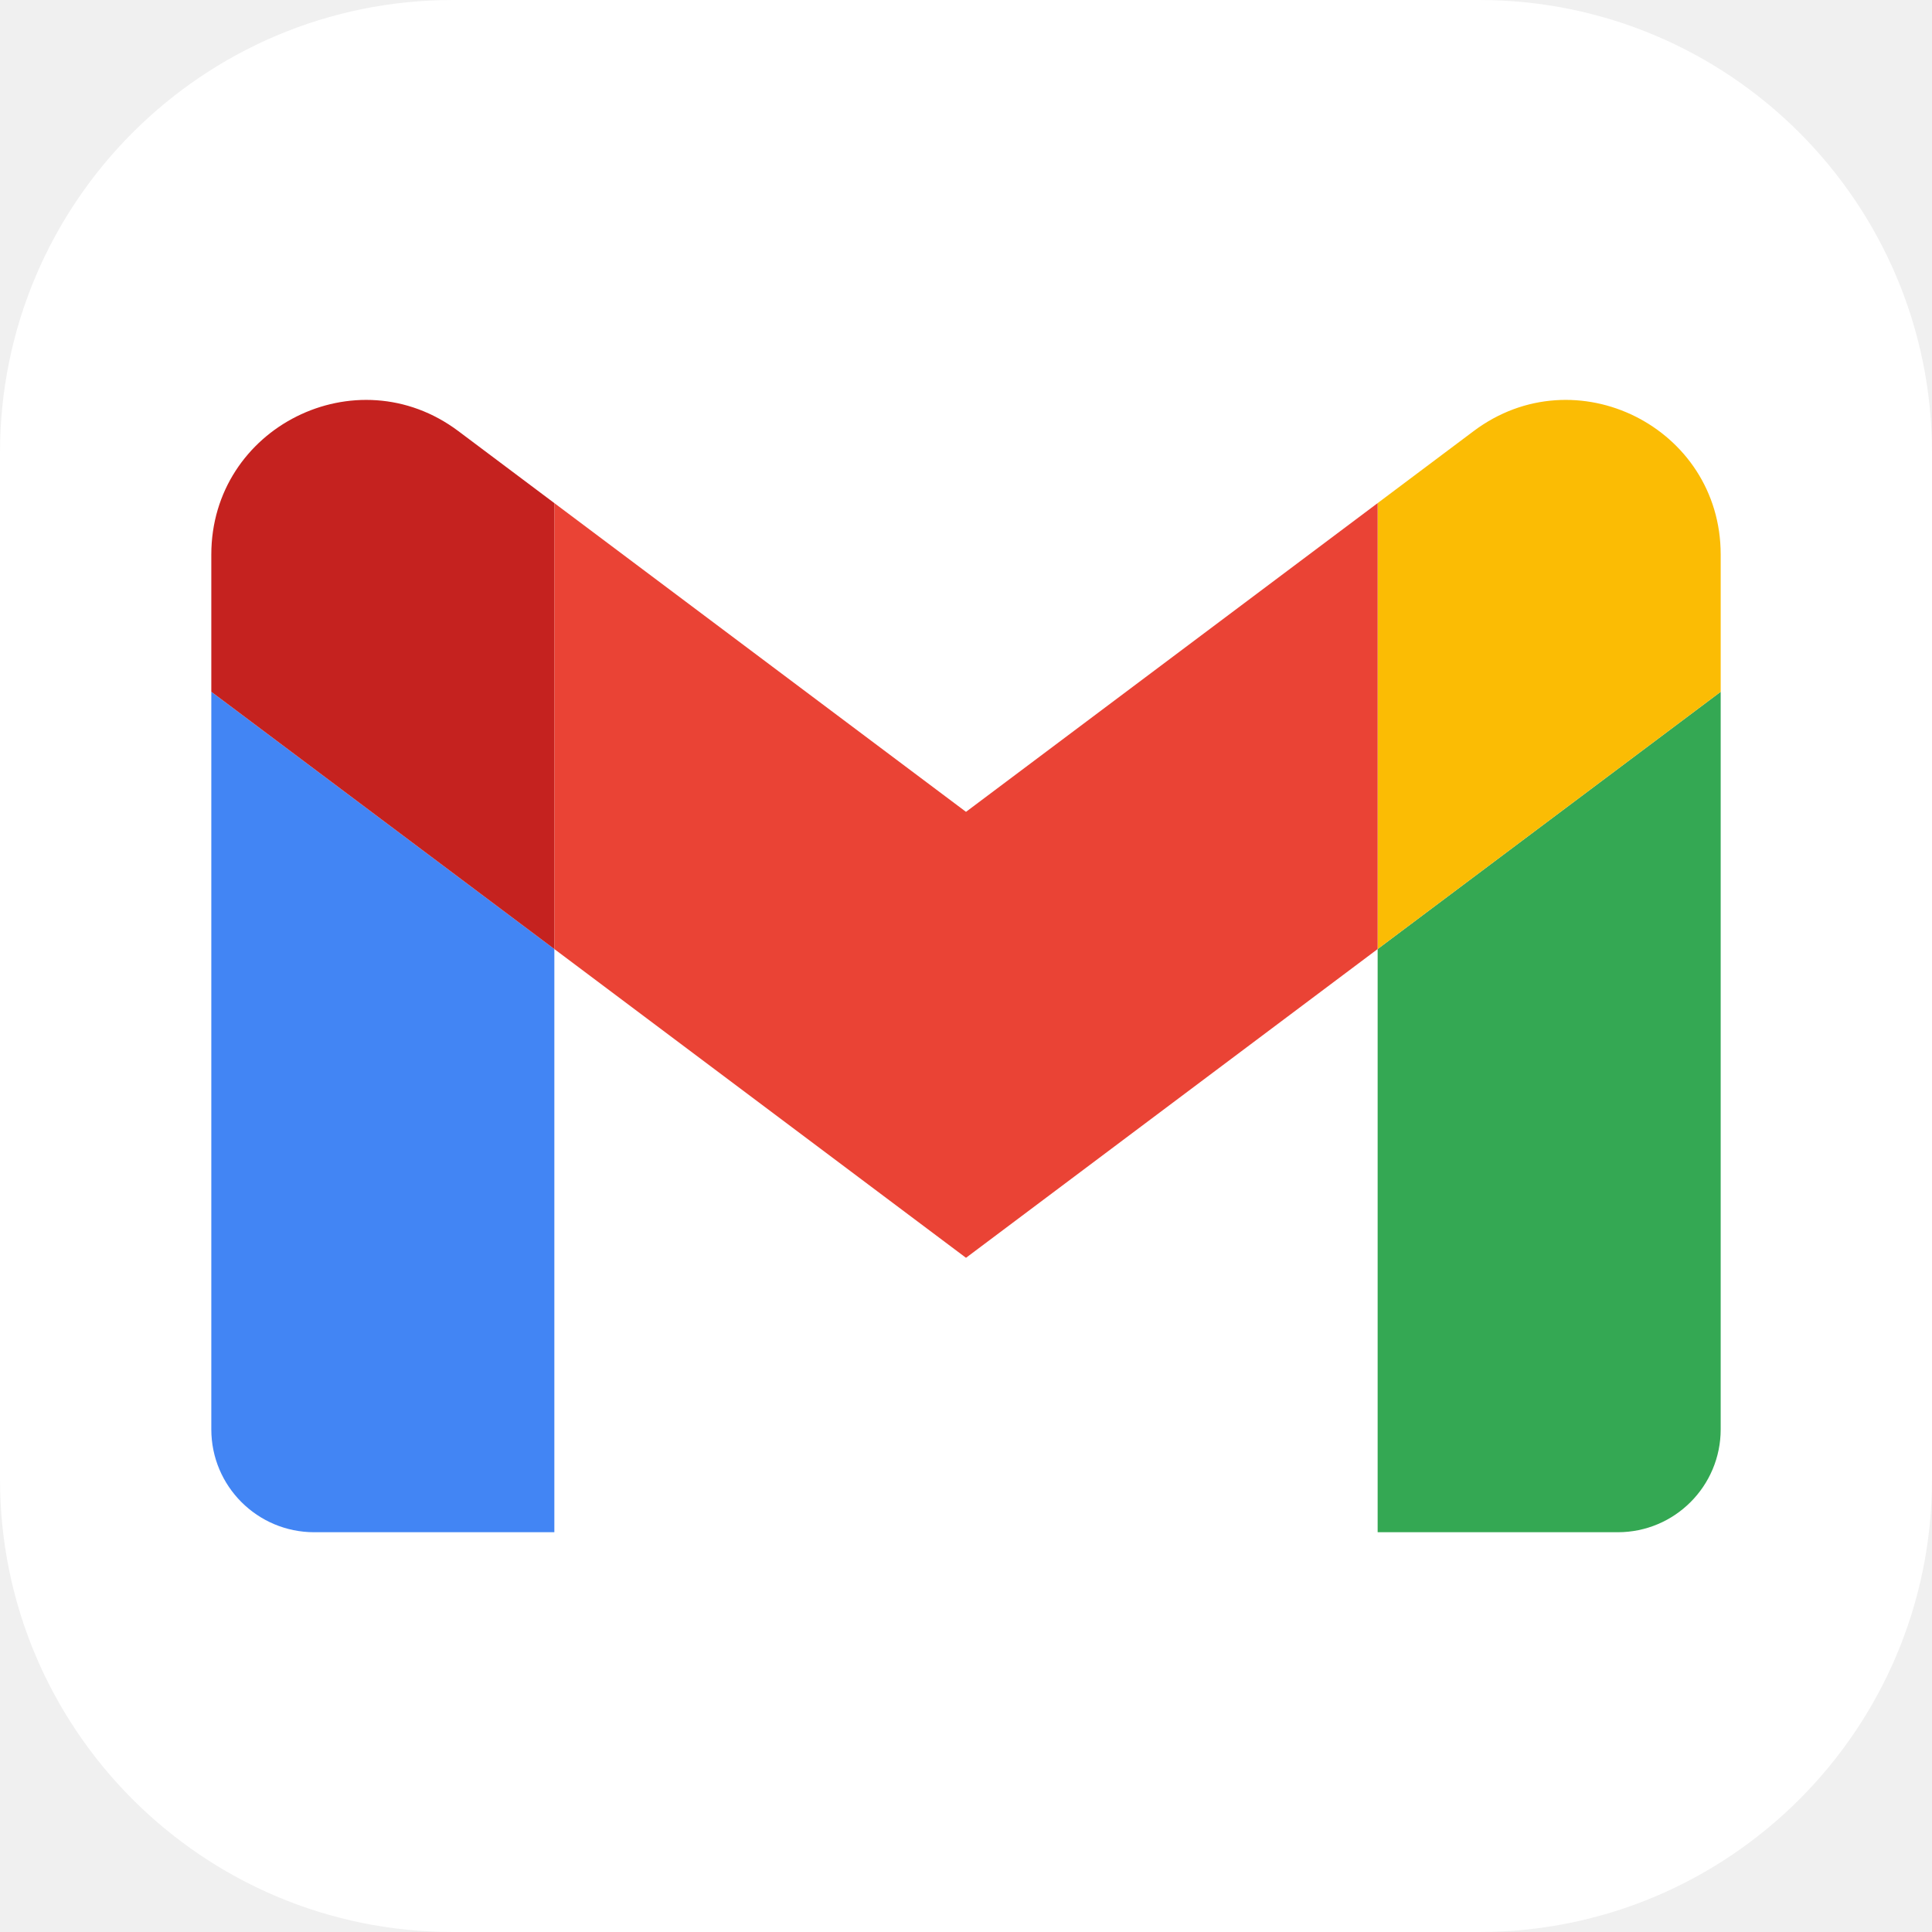
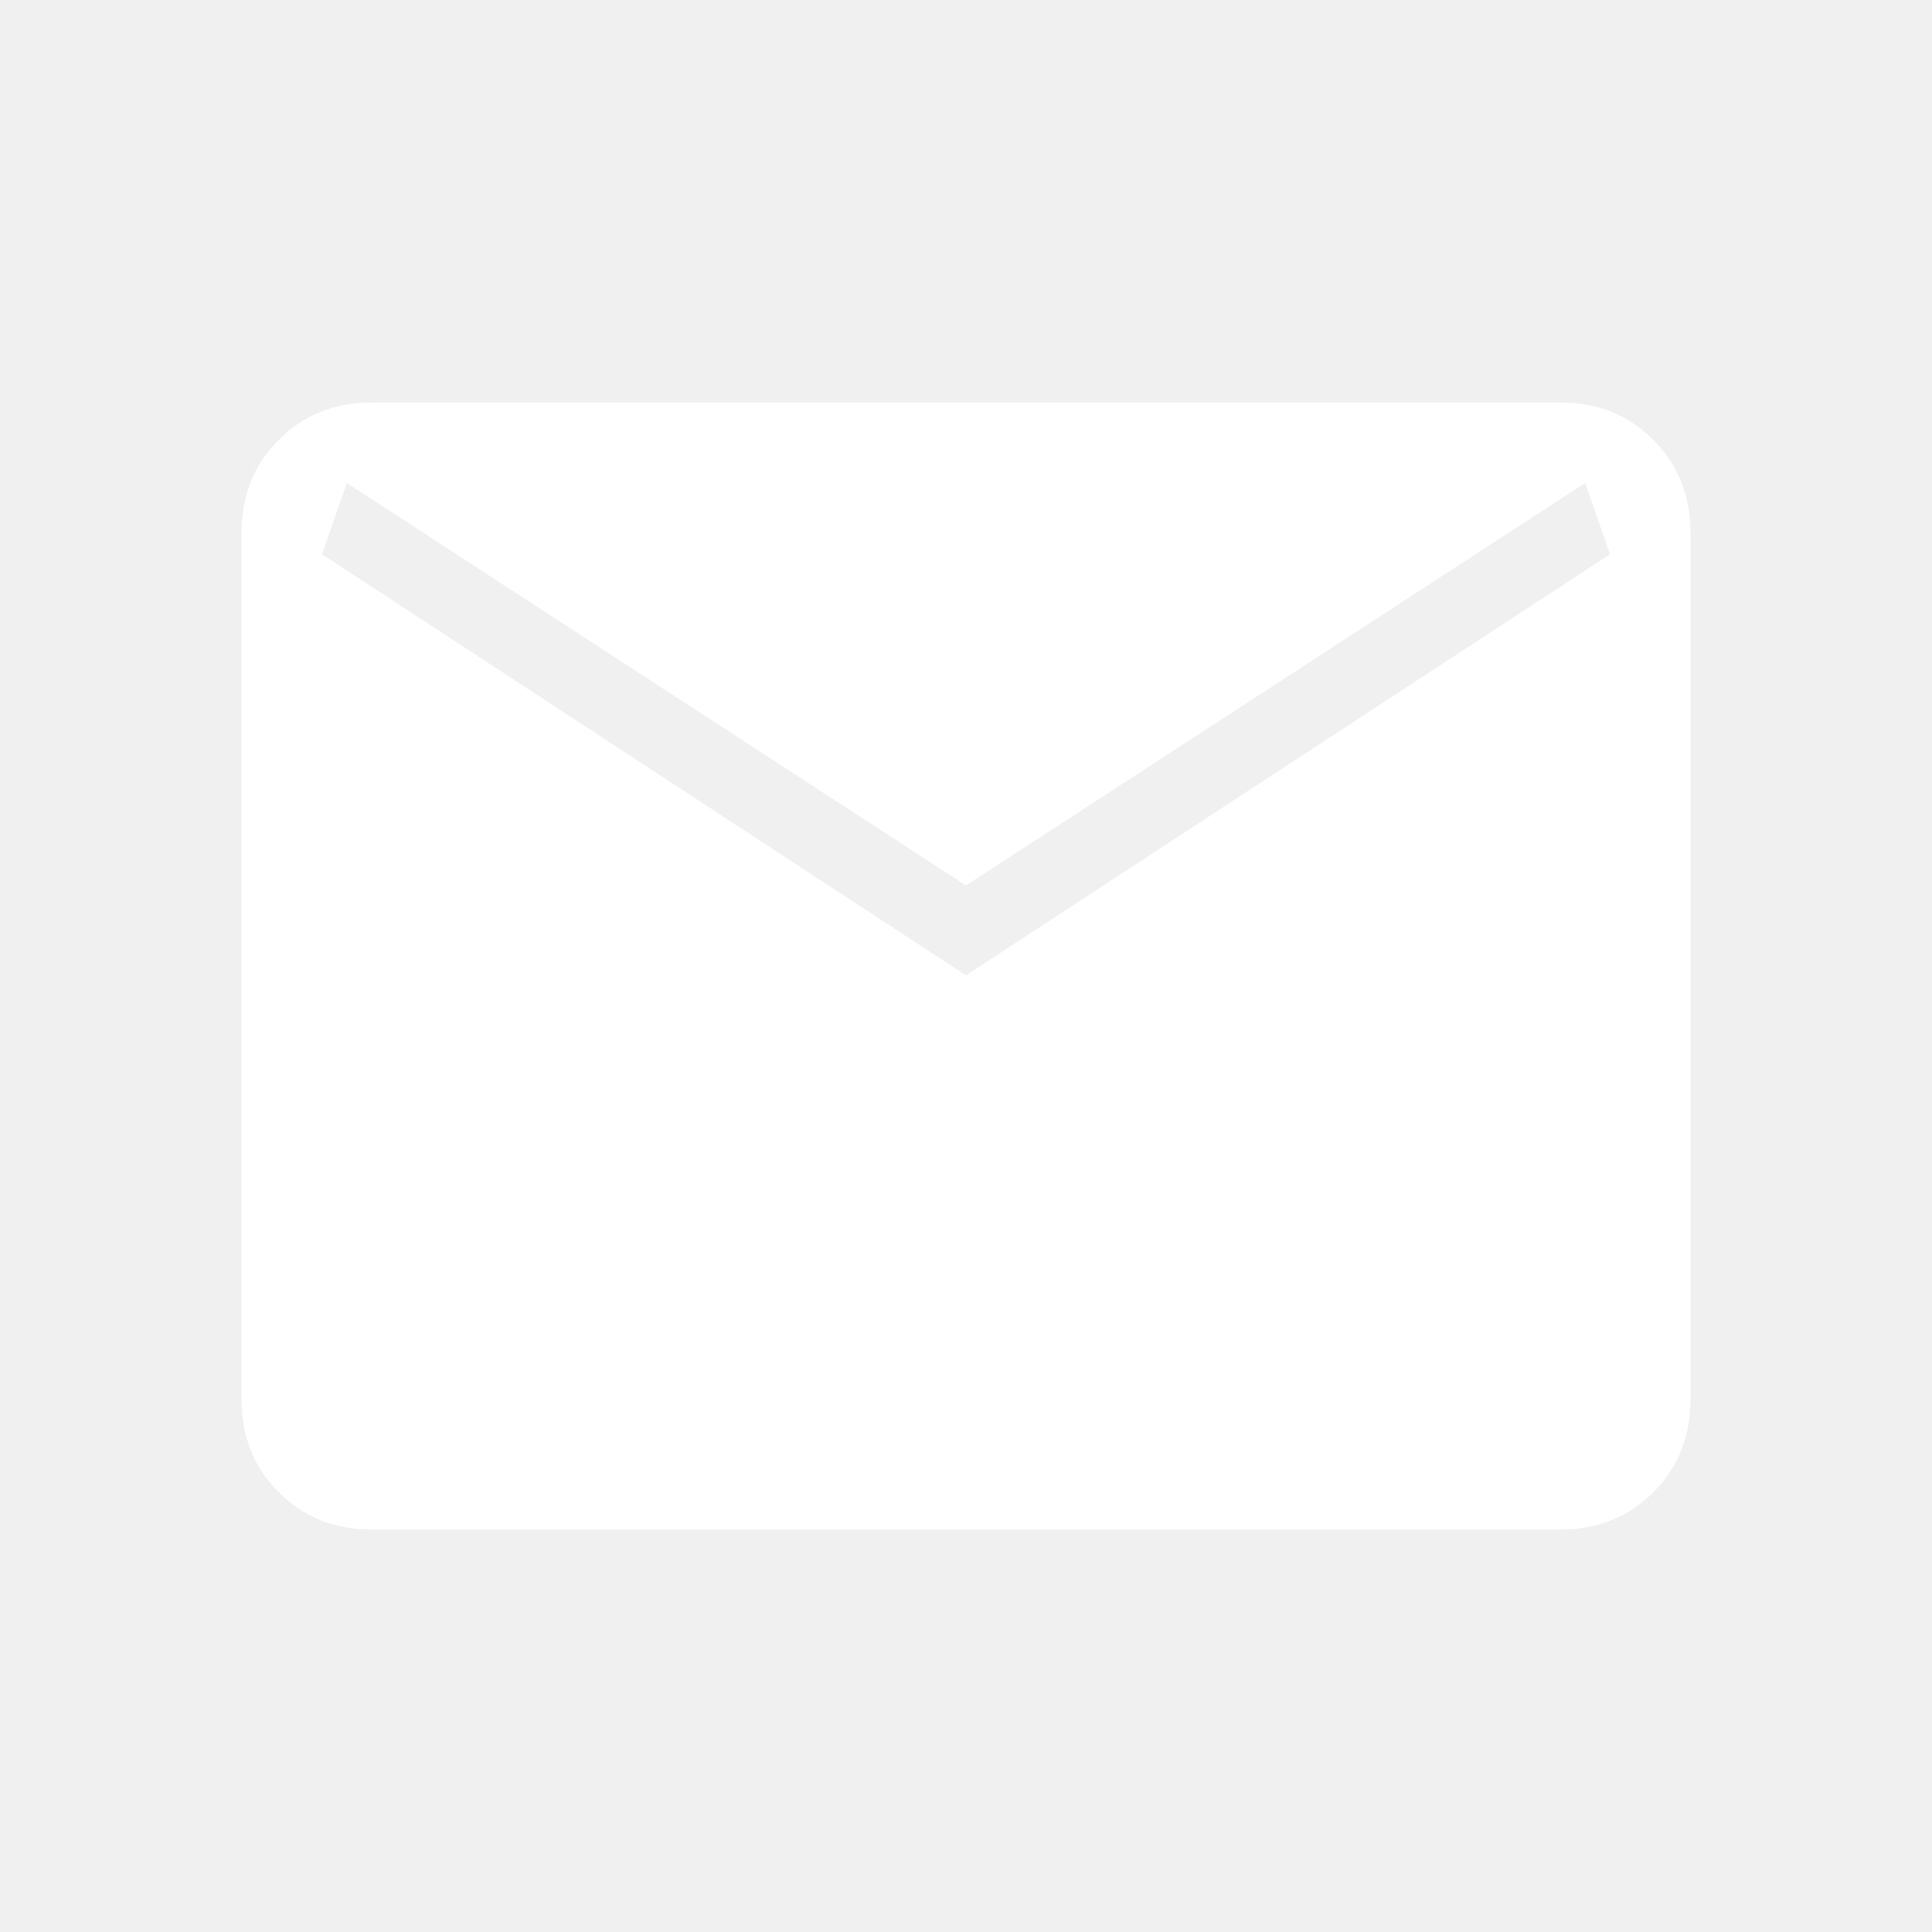
- <svg xmlns="http://www.w3.org/2000/svg" width="1em" height="1em" viewBox="0 0 256 256">
-   <g fill="none">
-     <rect width="256" height="256" fill="#ffffff" rx="60" />
-     <path fill="#4285f4" d="M41.636 203.028h31.818v-77.273L28 91.665v97.727c0 7.545 6.114 13.636 13.636 13.636" />
-     <path fill="#34a853" d="M182.545 203.028h31.819c7.545 0 13.636-6.113 13.636-13.636V91.665l-45.455 34.09" />
-     <path fill="#fbbc04" d="M182.545 66.664v59.091L228 91.665V73.481c0-16.863-19.25-26.477-32.727-16.363" />
-     <path fill="#ea4335" d="M73.455 125.755v-59.09L128 107.574l54.545-40.91v59.091L128 166.665" />
-     <path fill="#c5221f" d="M28 73.483v18.181l45.454 34.091v-59.09l-12.727-9.546C47.227 47.005 28 56.619 28 73.483" />
-   </g>
+ <svg xmlns="http://www.w3.org/2000/svg" width="1em" height="1em" viewBox="0 0 24 24">
+   <path fill="#ffffff" d="M4.616 19q-.691 0-1.153-.462T3 17.384V6.616q0-.691.463-1.153T4.615 5h14.77q.69 0 1.152.463T21 6.616v10.769q0 .69-.463 1.153T19.385 19zM12 12.116l8-5.231L19.692 6L12 11L4.308 6L4 6.885z" />
</svg>
